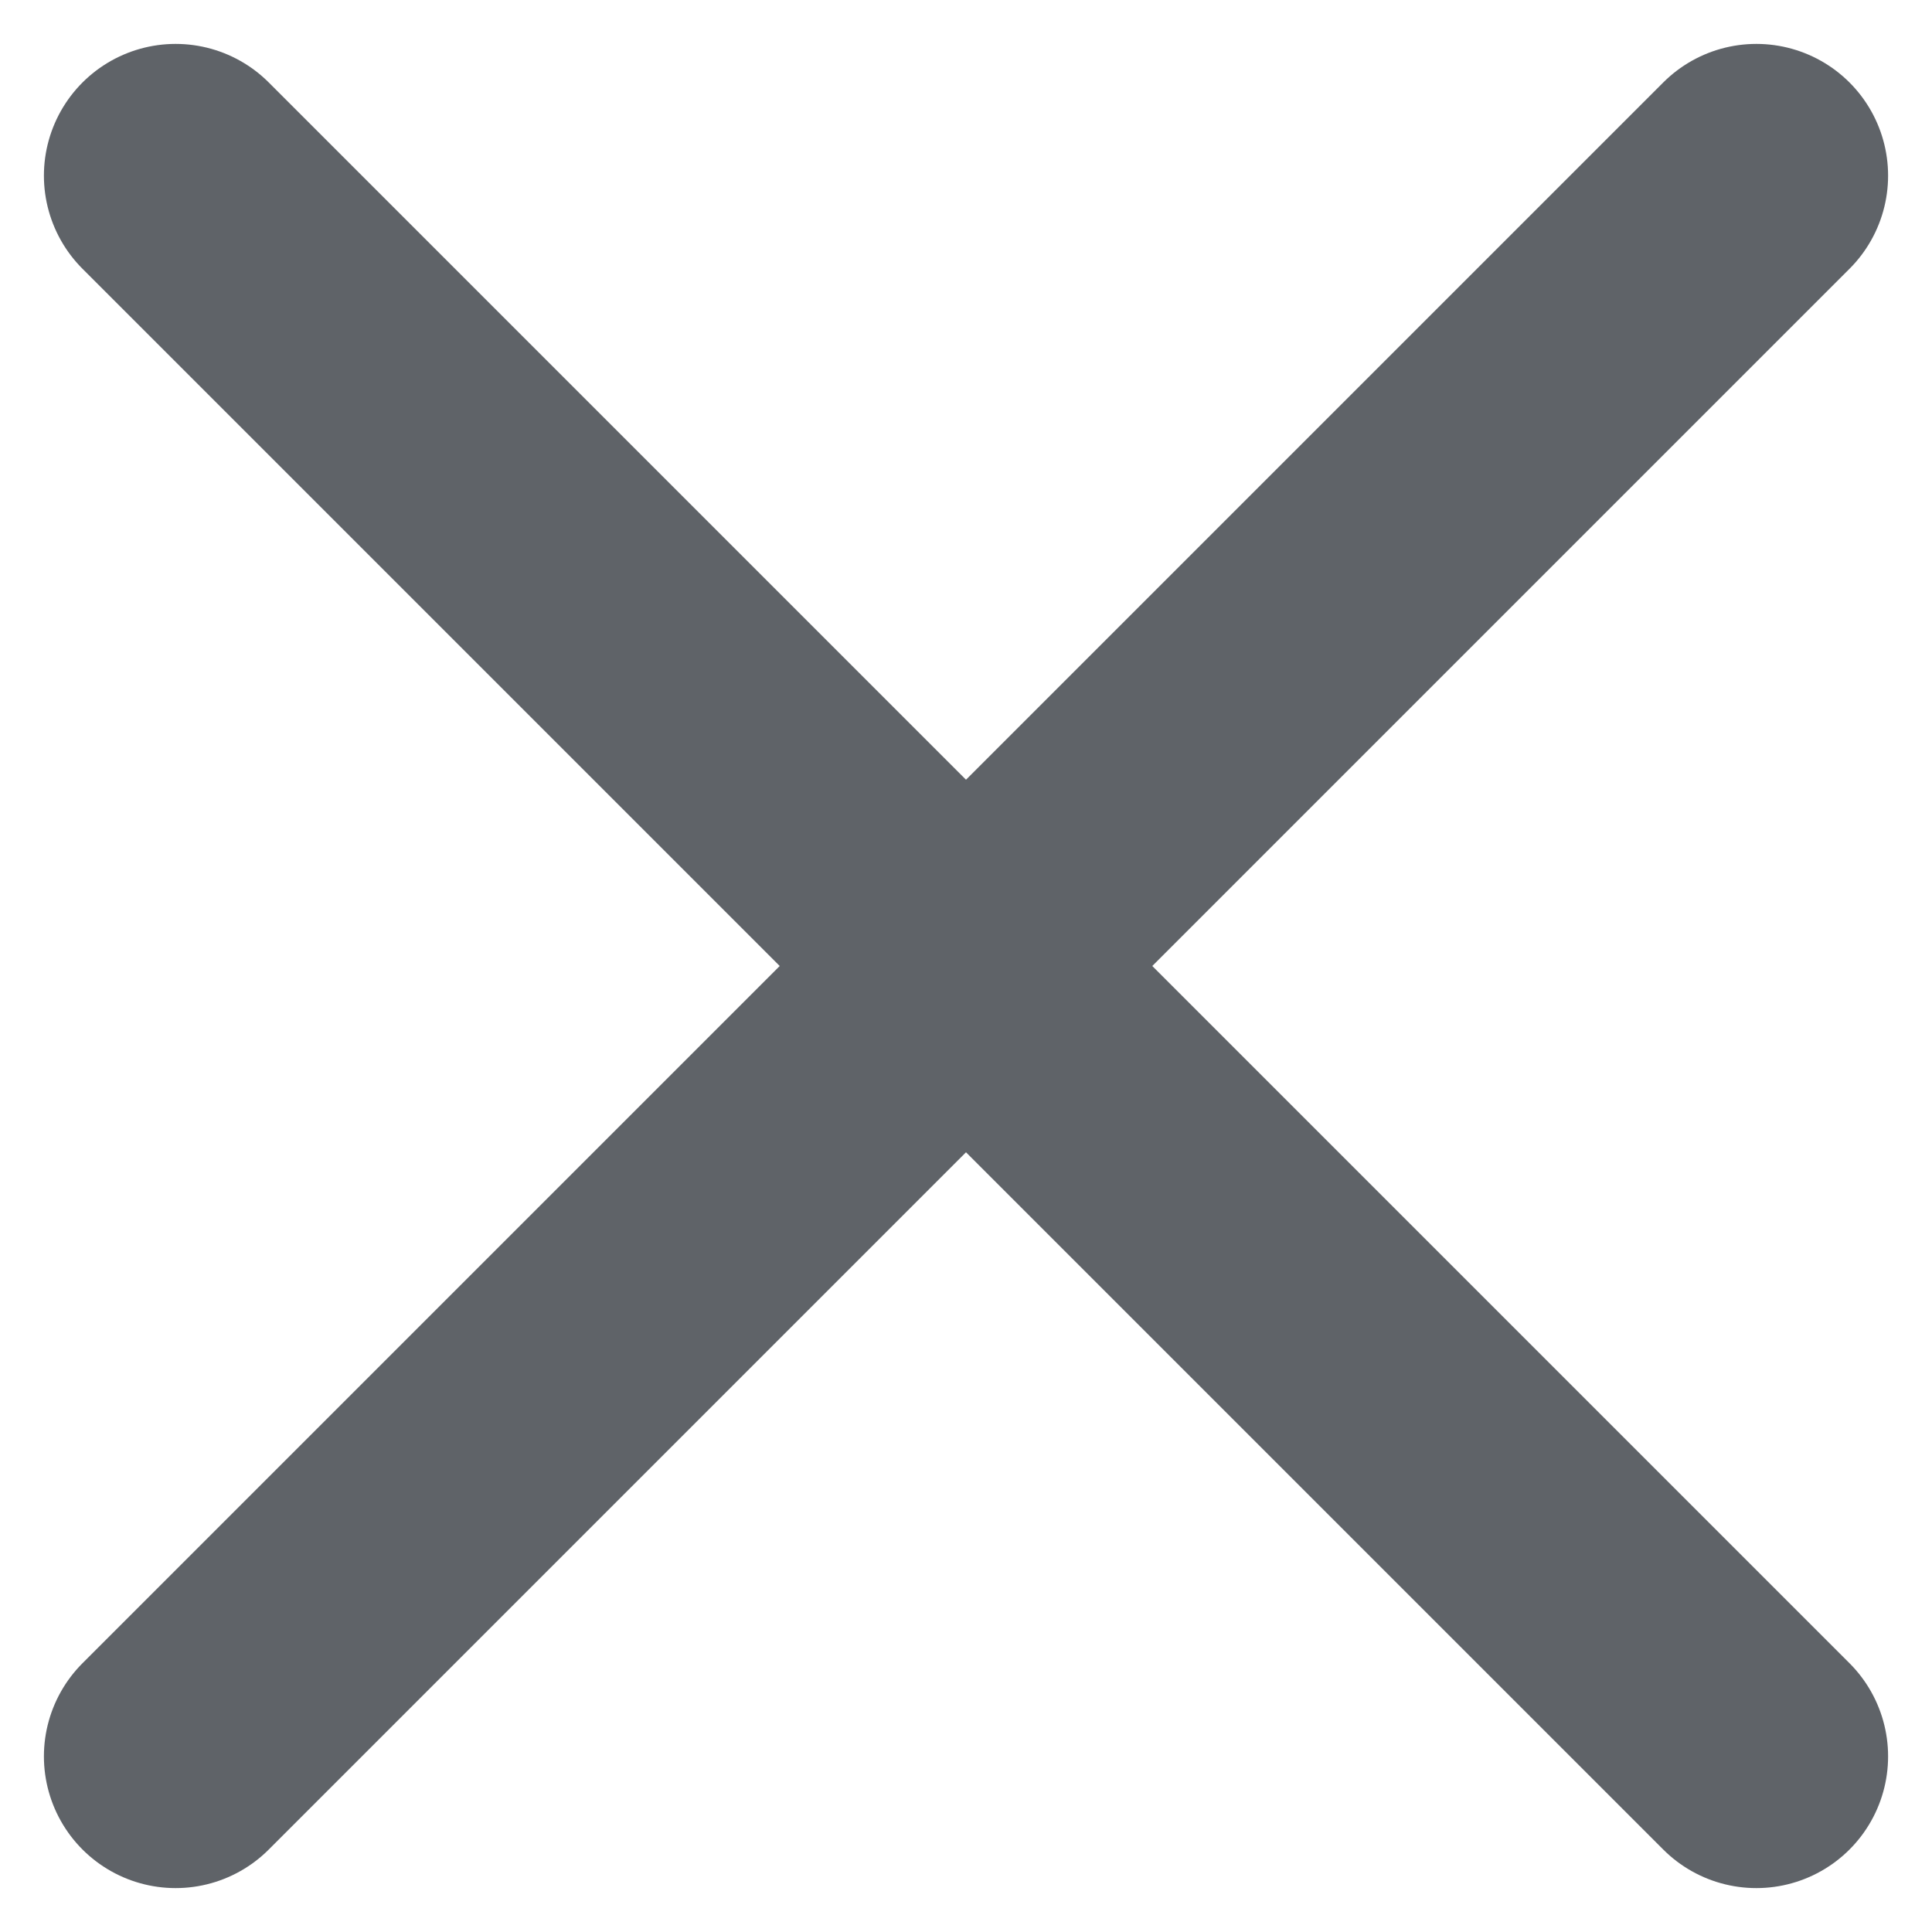
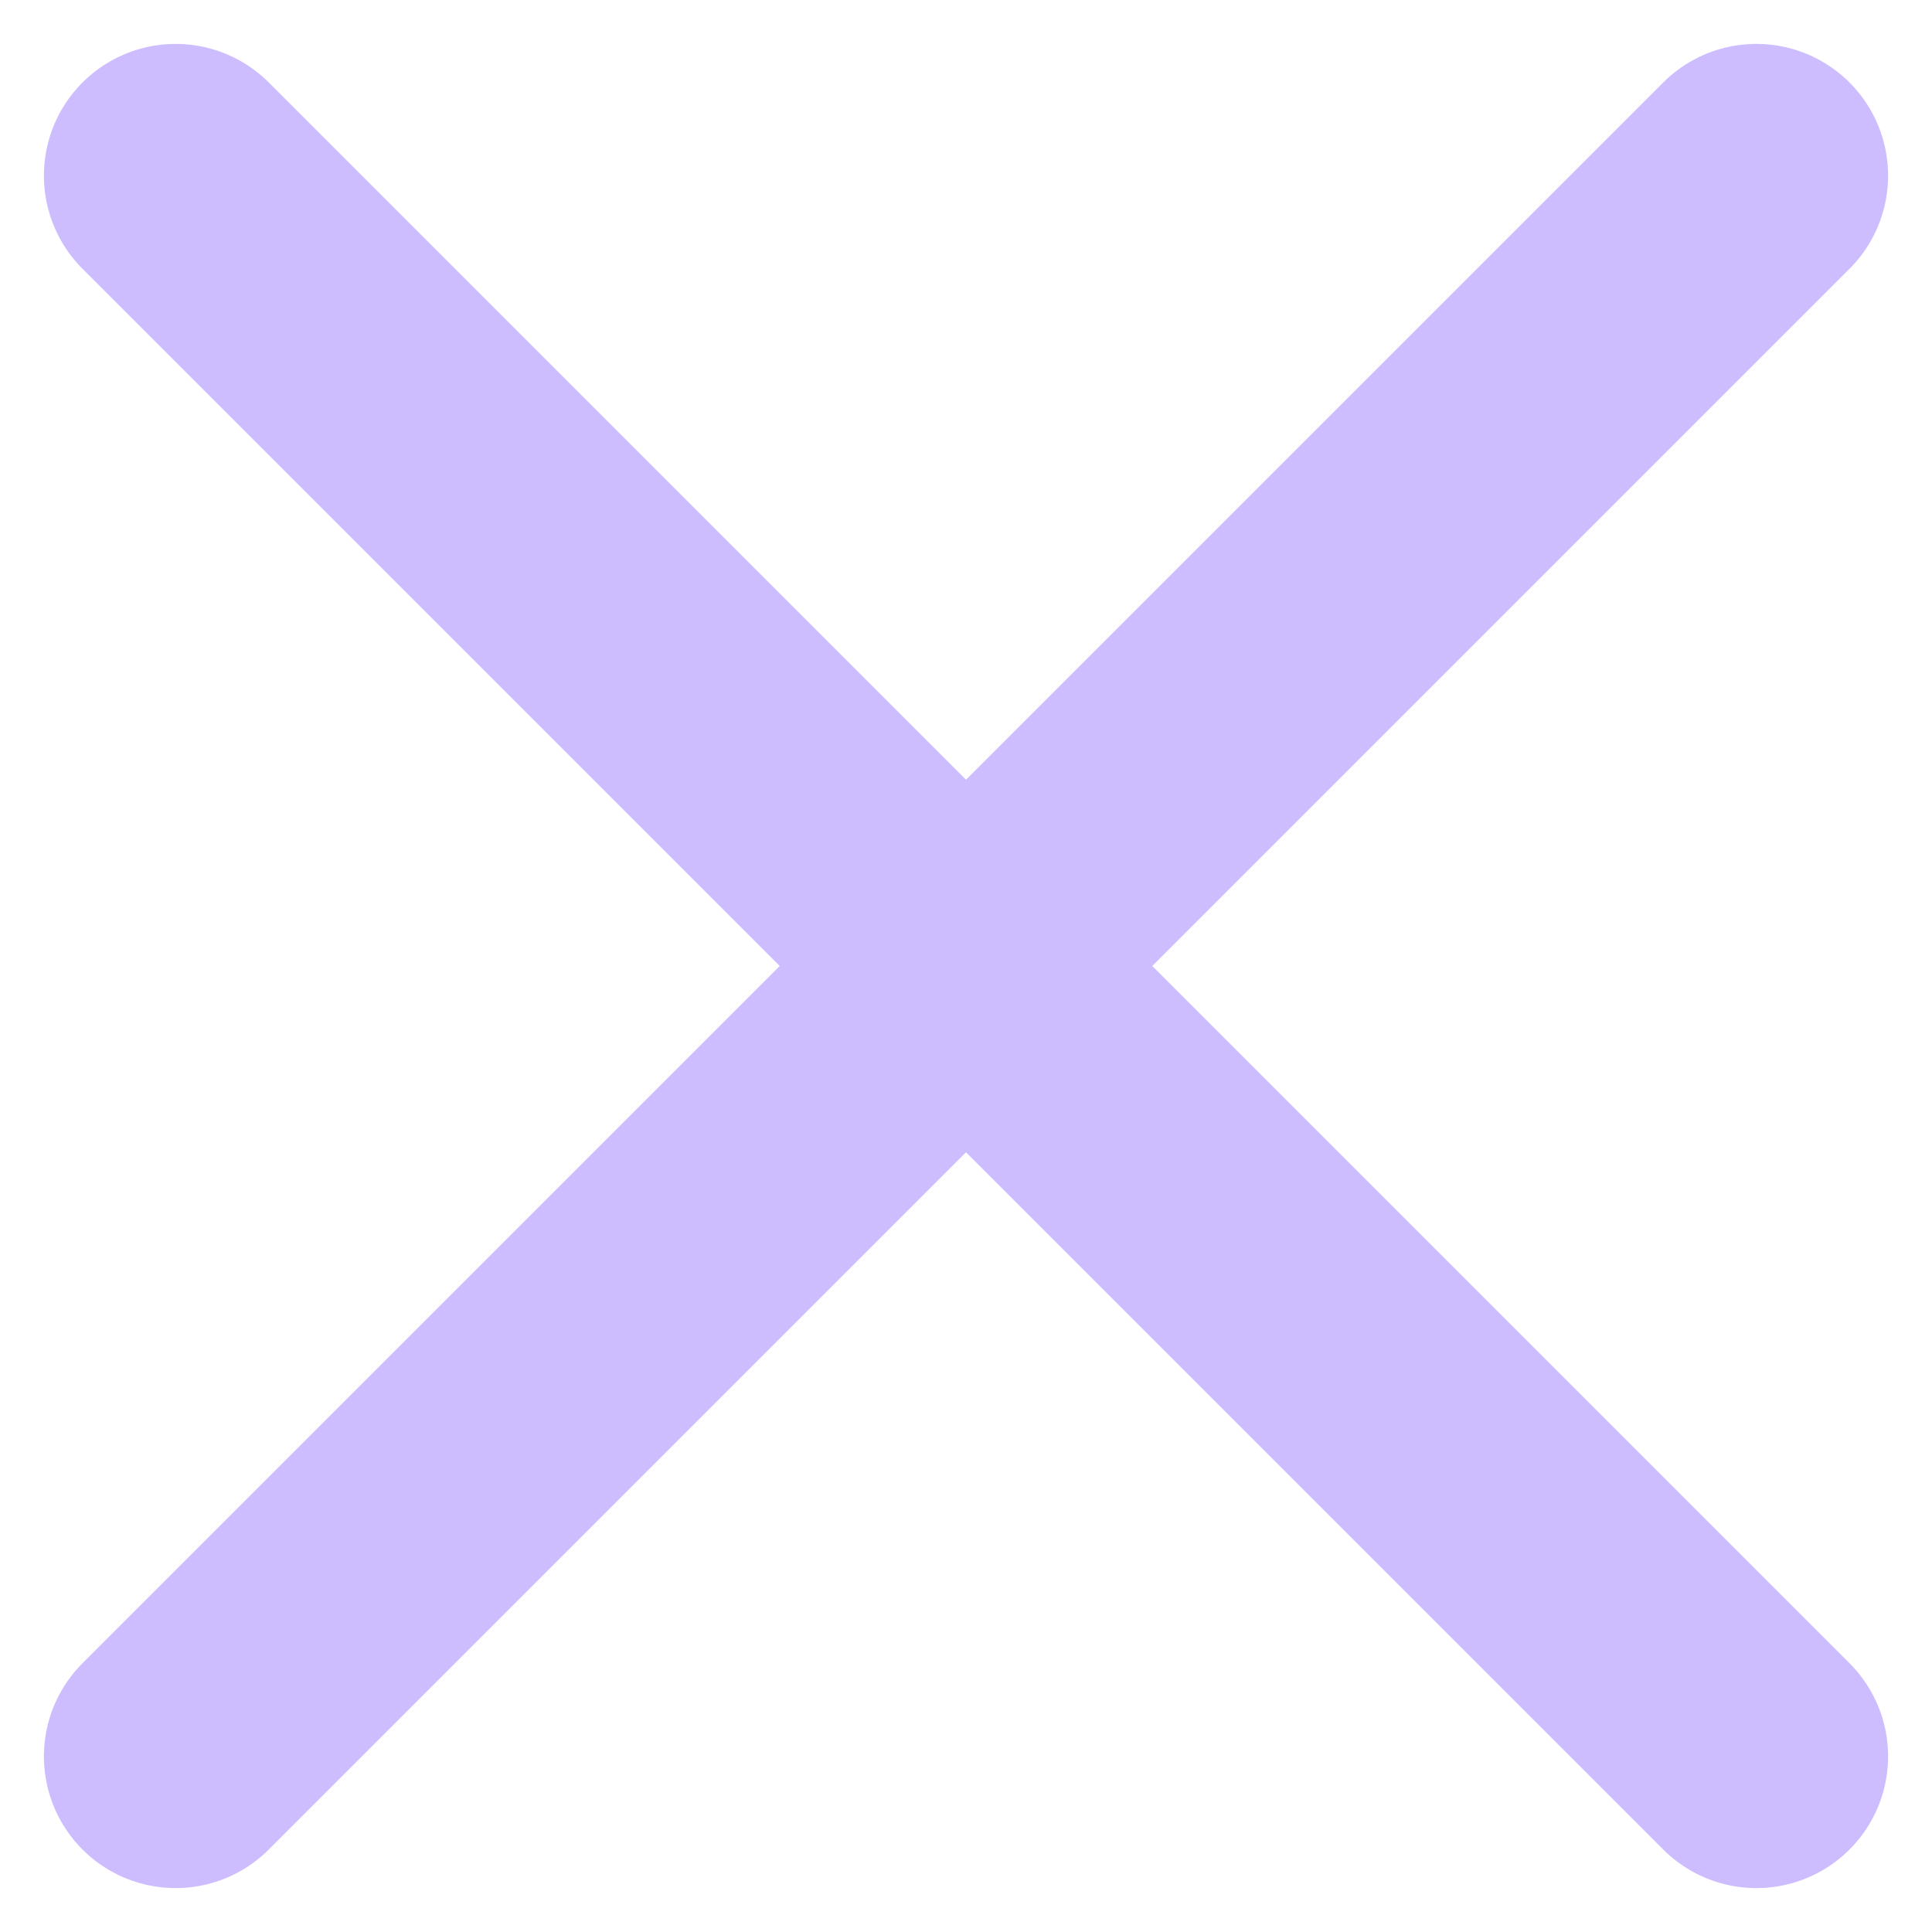
<svg xmlns="http://www.w3.org/2000/svg" width="100%" height="100%" viewBox="-1 -1 11 11" version="1.1">
-   <path fill="#5f6368" stroke="#5f6368" stroke-linecap="round" stroke-width="1.5" d="m0 0 9,9 M0 9 9,0" />
+   <path fill="rgb(205, 189, 489)" stroke="rgb(205, 189, 1889)" stroke-linecap="round" stroke-width="1.5" d="m0 0 9,9 M0 9 9,0" />
</svg>
